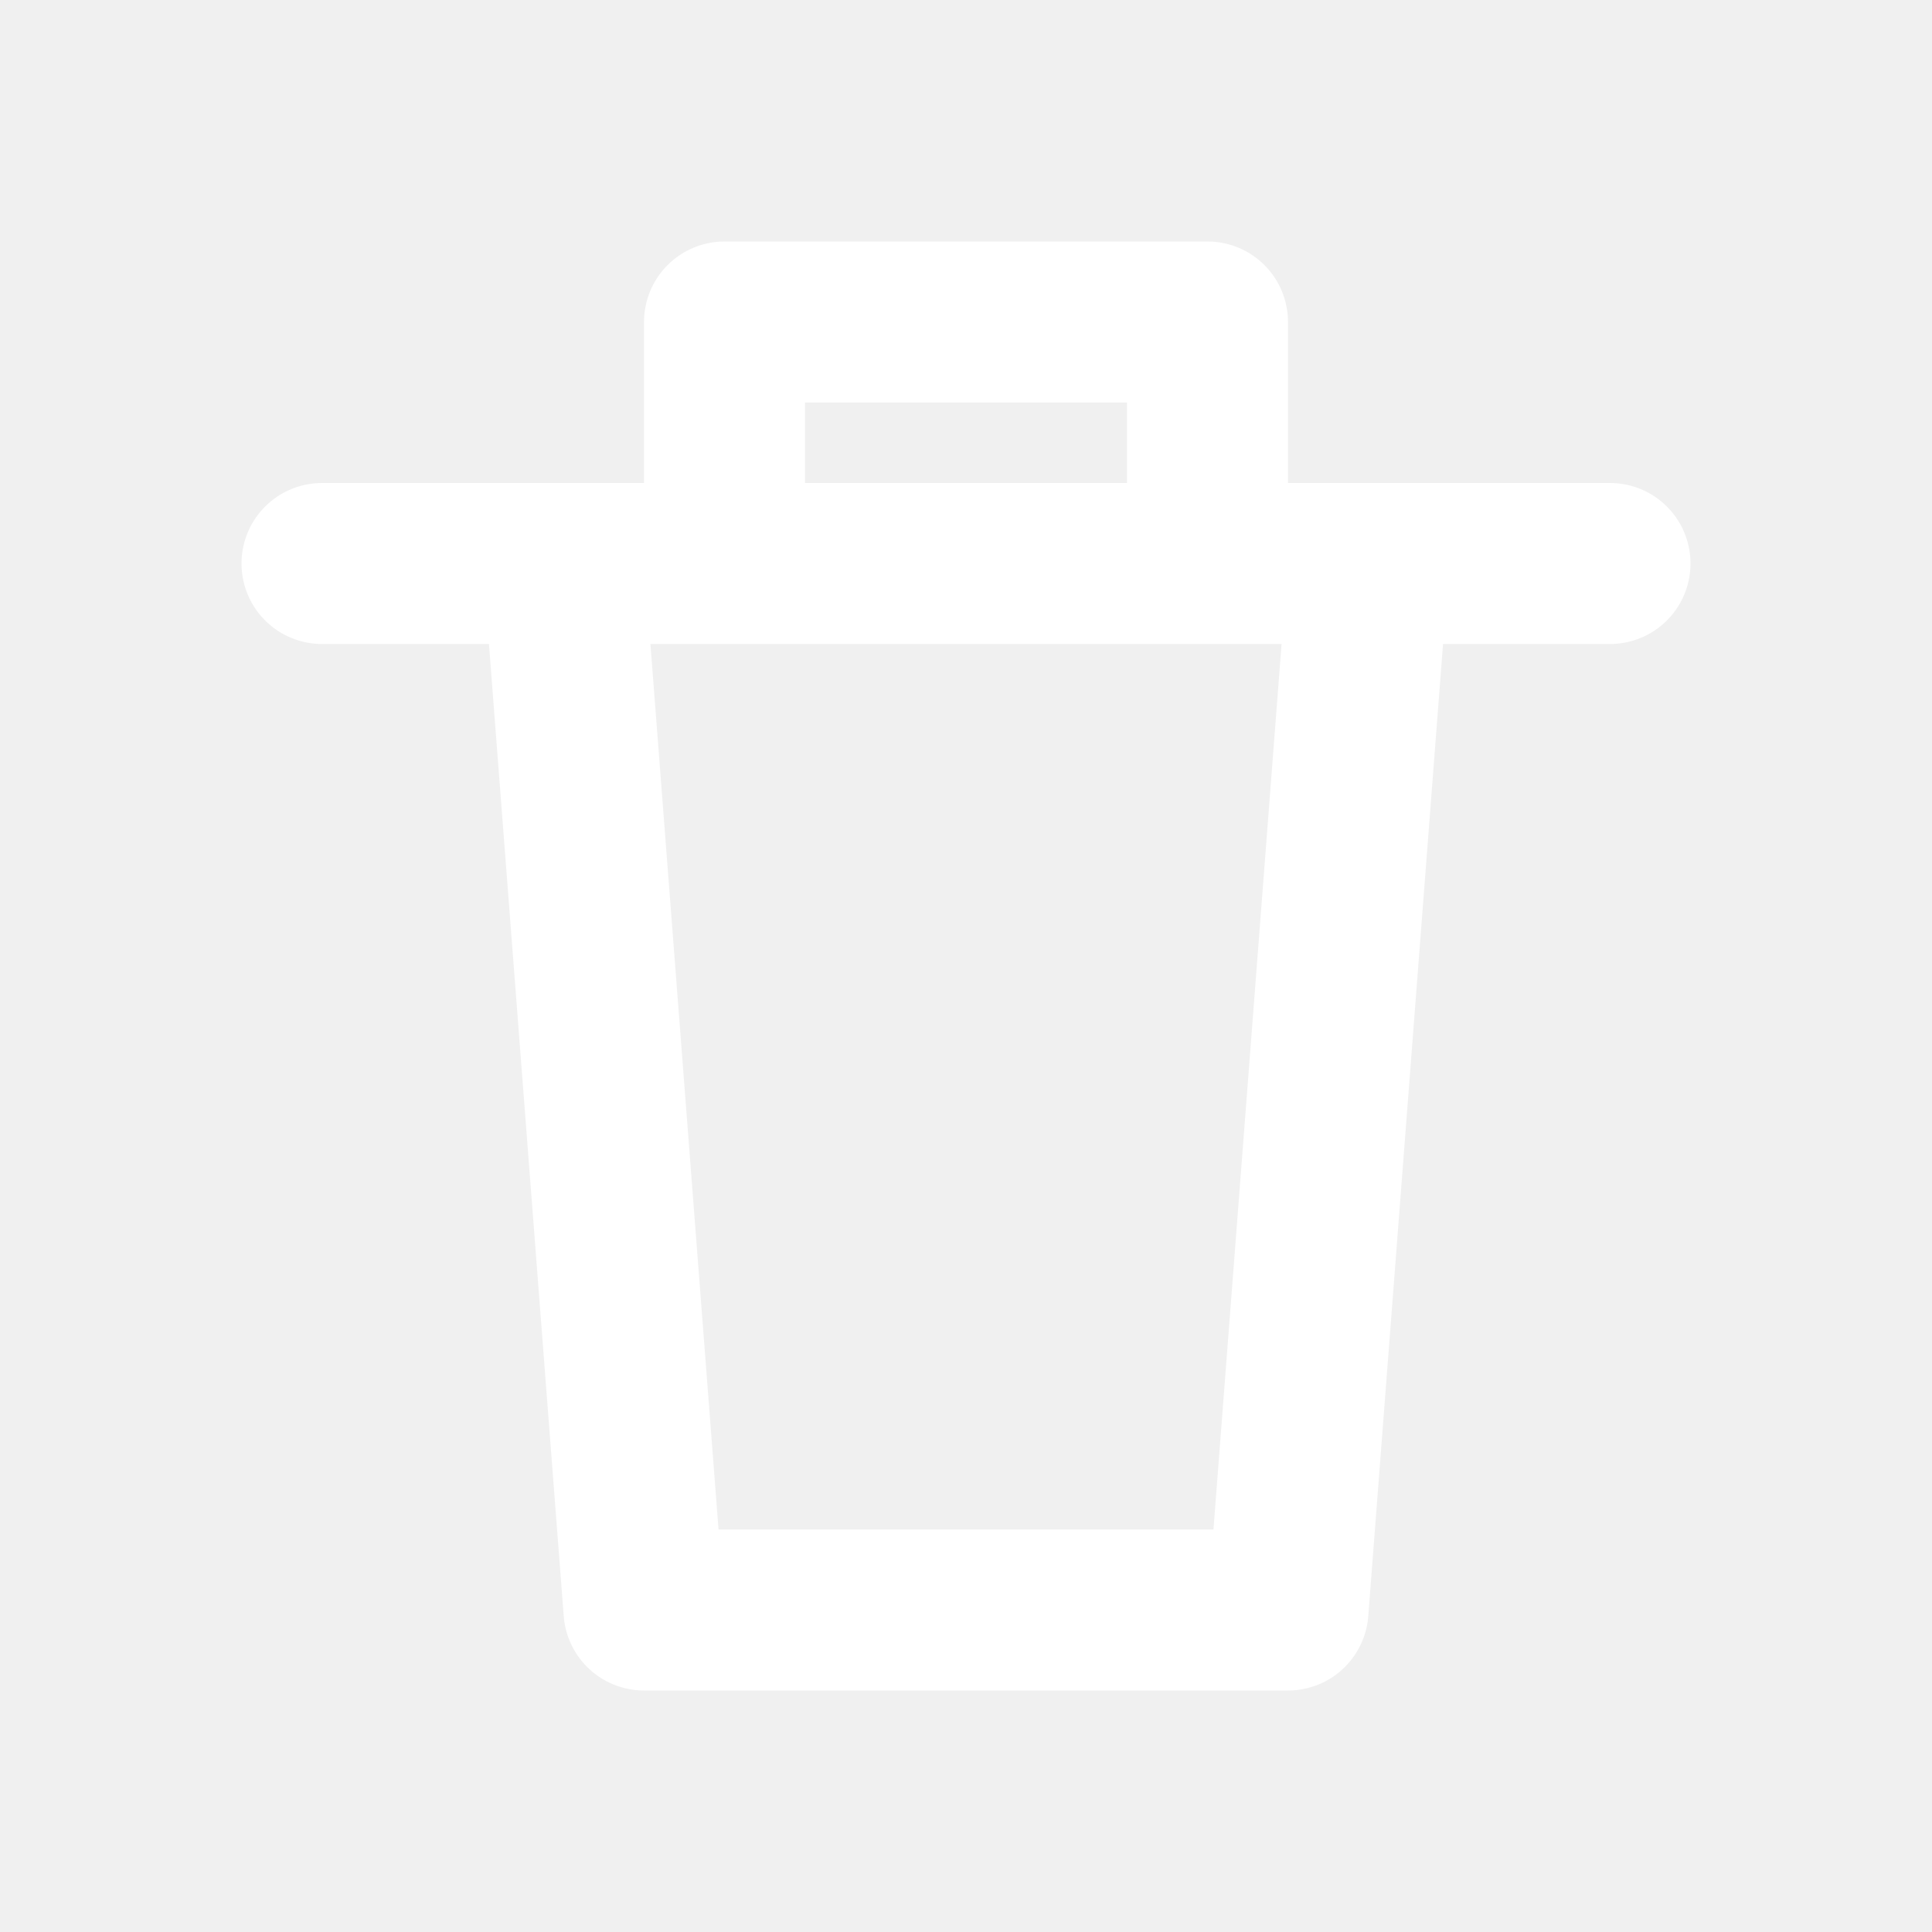
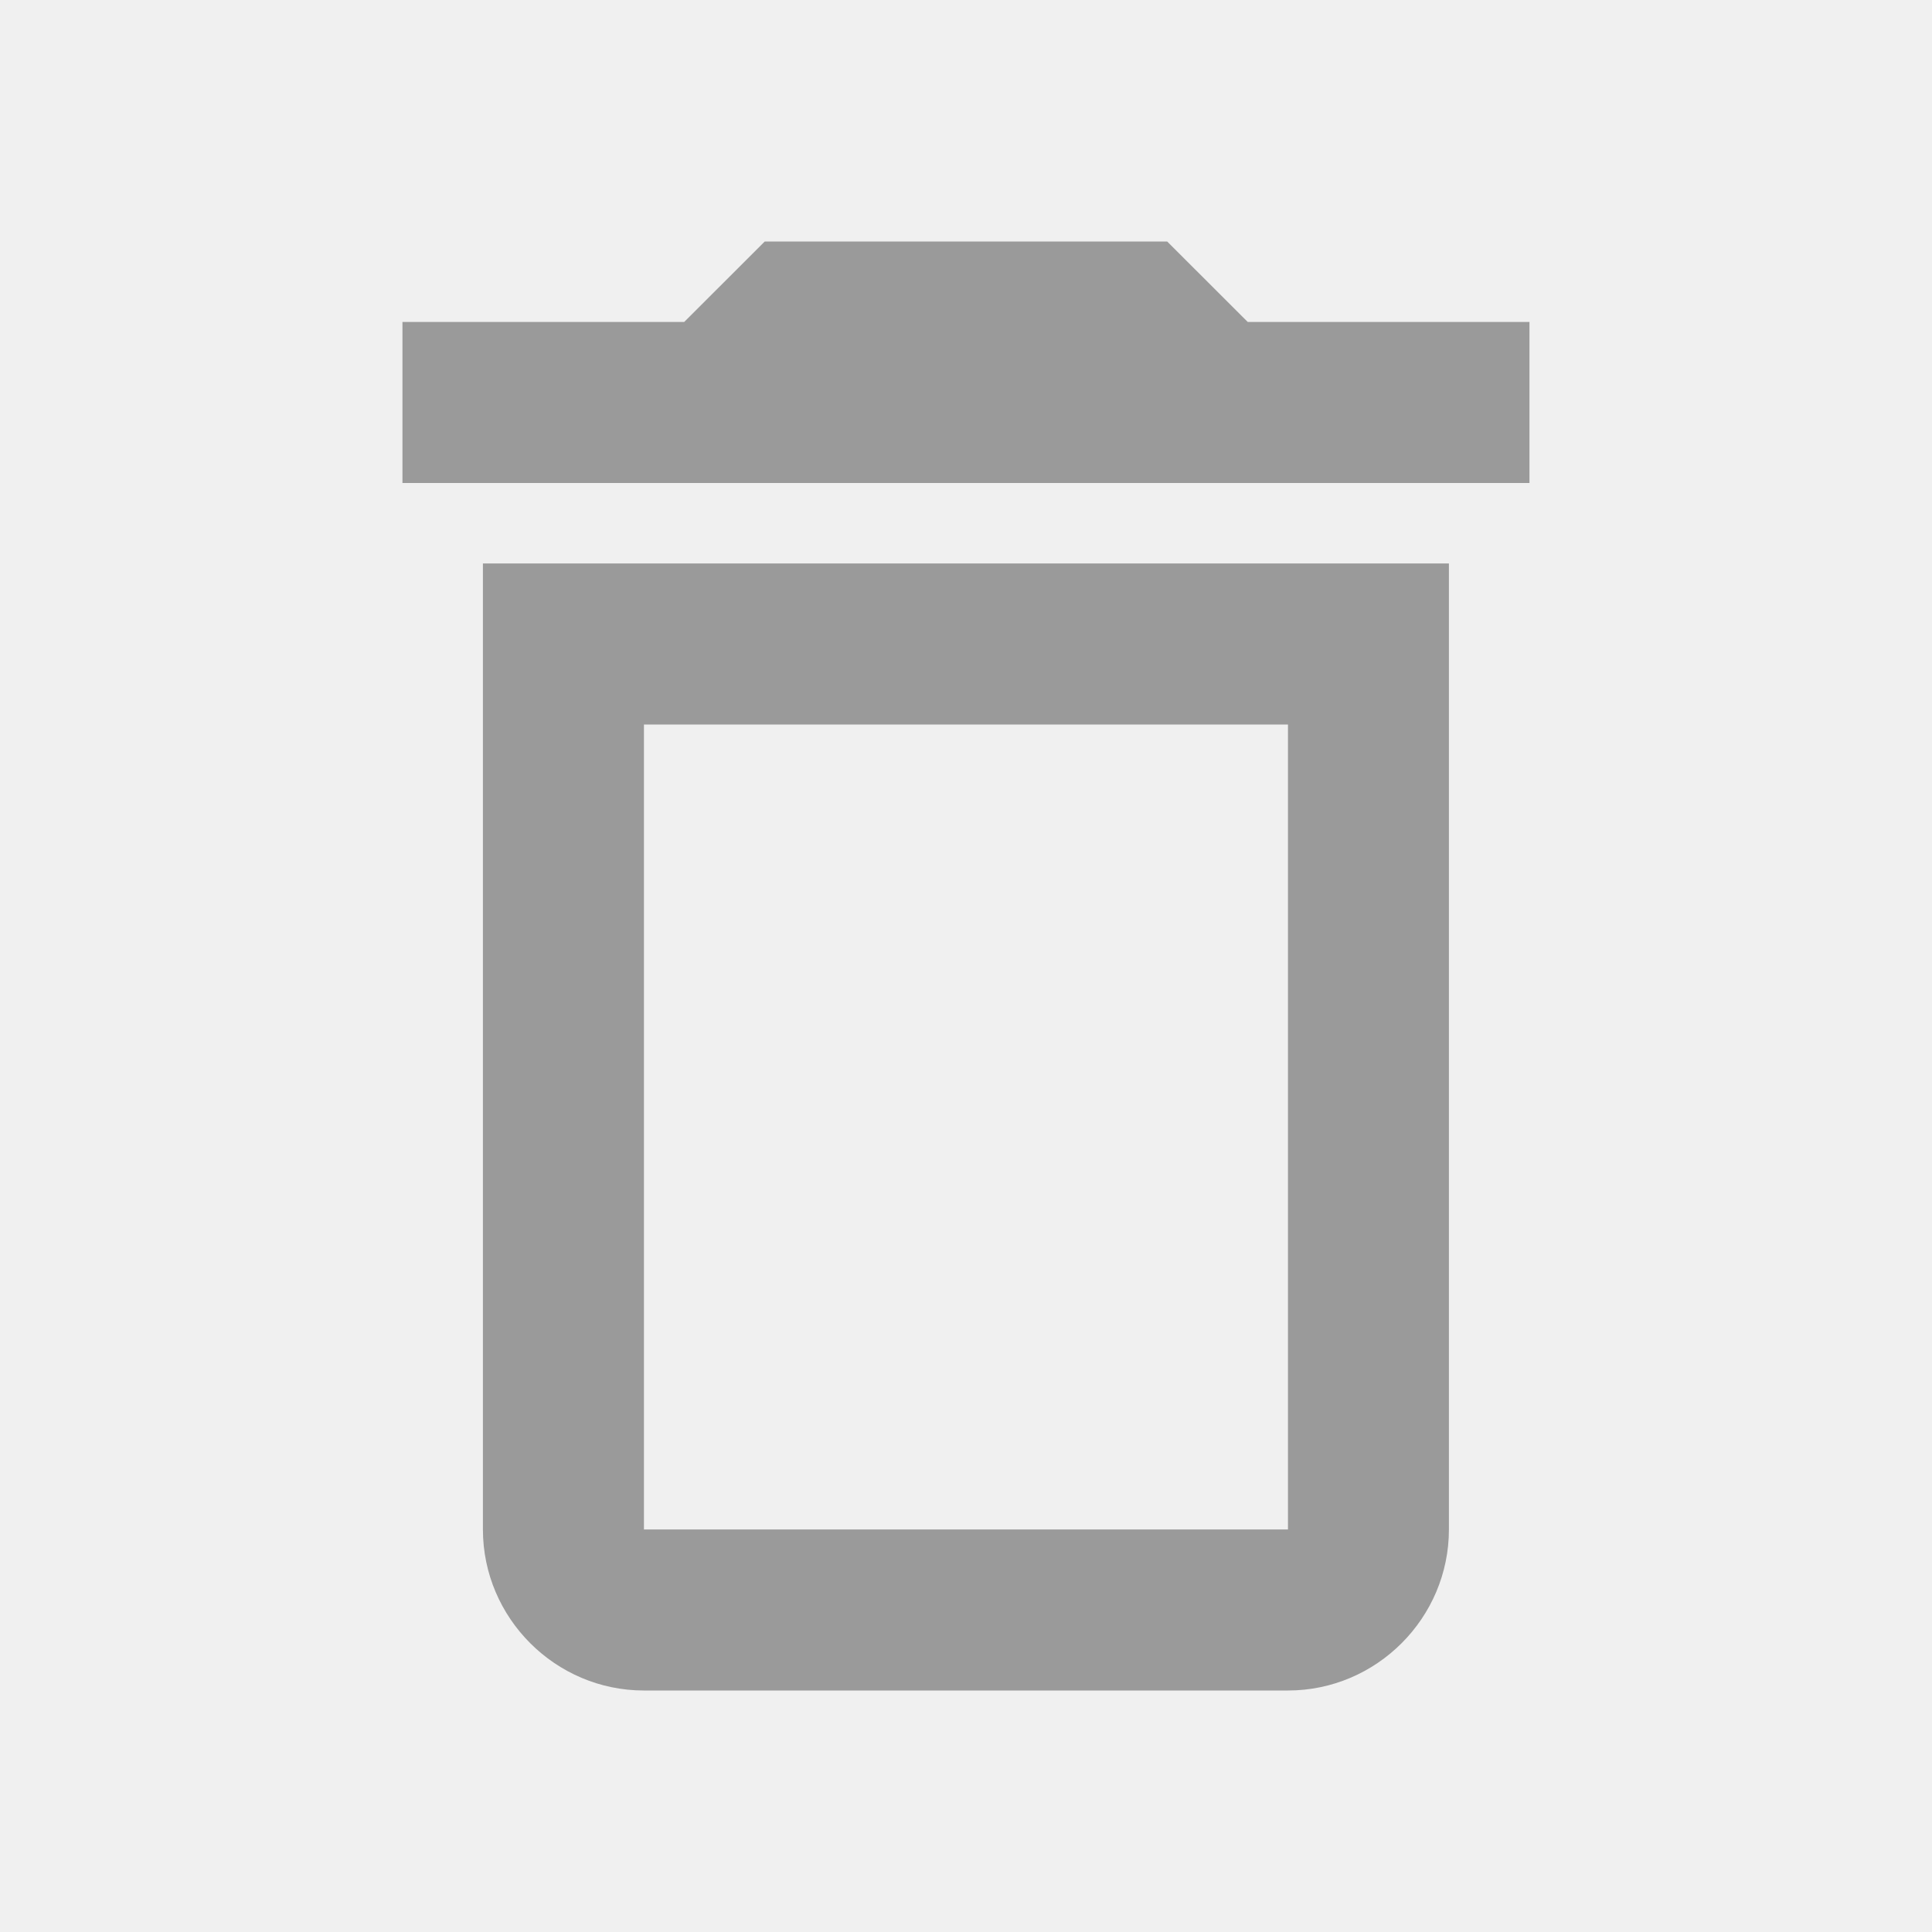
- <svg xmlns="http://www.w3.org/2000/svg" width="24" height="24" viewBox="0 0 24 24" fill="none">
-   <path d="M4 7H20M9 7V4H15V7M7 7L8 20H16L17 7" stroke="white" stroke-width="2" stroke-linecap="round" stroke-linejoin="round" />
+ <svg xmlns="http://www.w3.org/2000/svg" width="23" height="23" viewBox="0 0 23 23" fill="none">
+   <path d="M15.333 8.625V18.208H7.666V8.625H15.333ZM13.895 2.875H9.104L8.145 3.833H4.791V5.75H18.208V3.833H14.854L13.895 2.875ZM17.249 6.708H5.749V18.208C5.749 19.262 6.612 20.125 7.666 20.125H15.333C16.387 20.125 17.249 19.262 17.249 18.208V6.708Z" fill="#9A9A9A" />
</svg>
